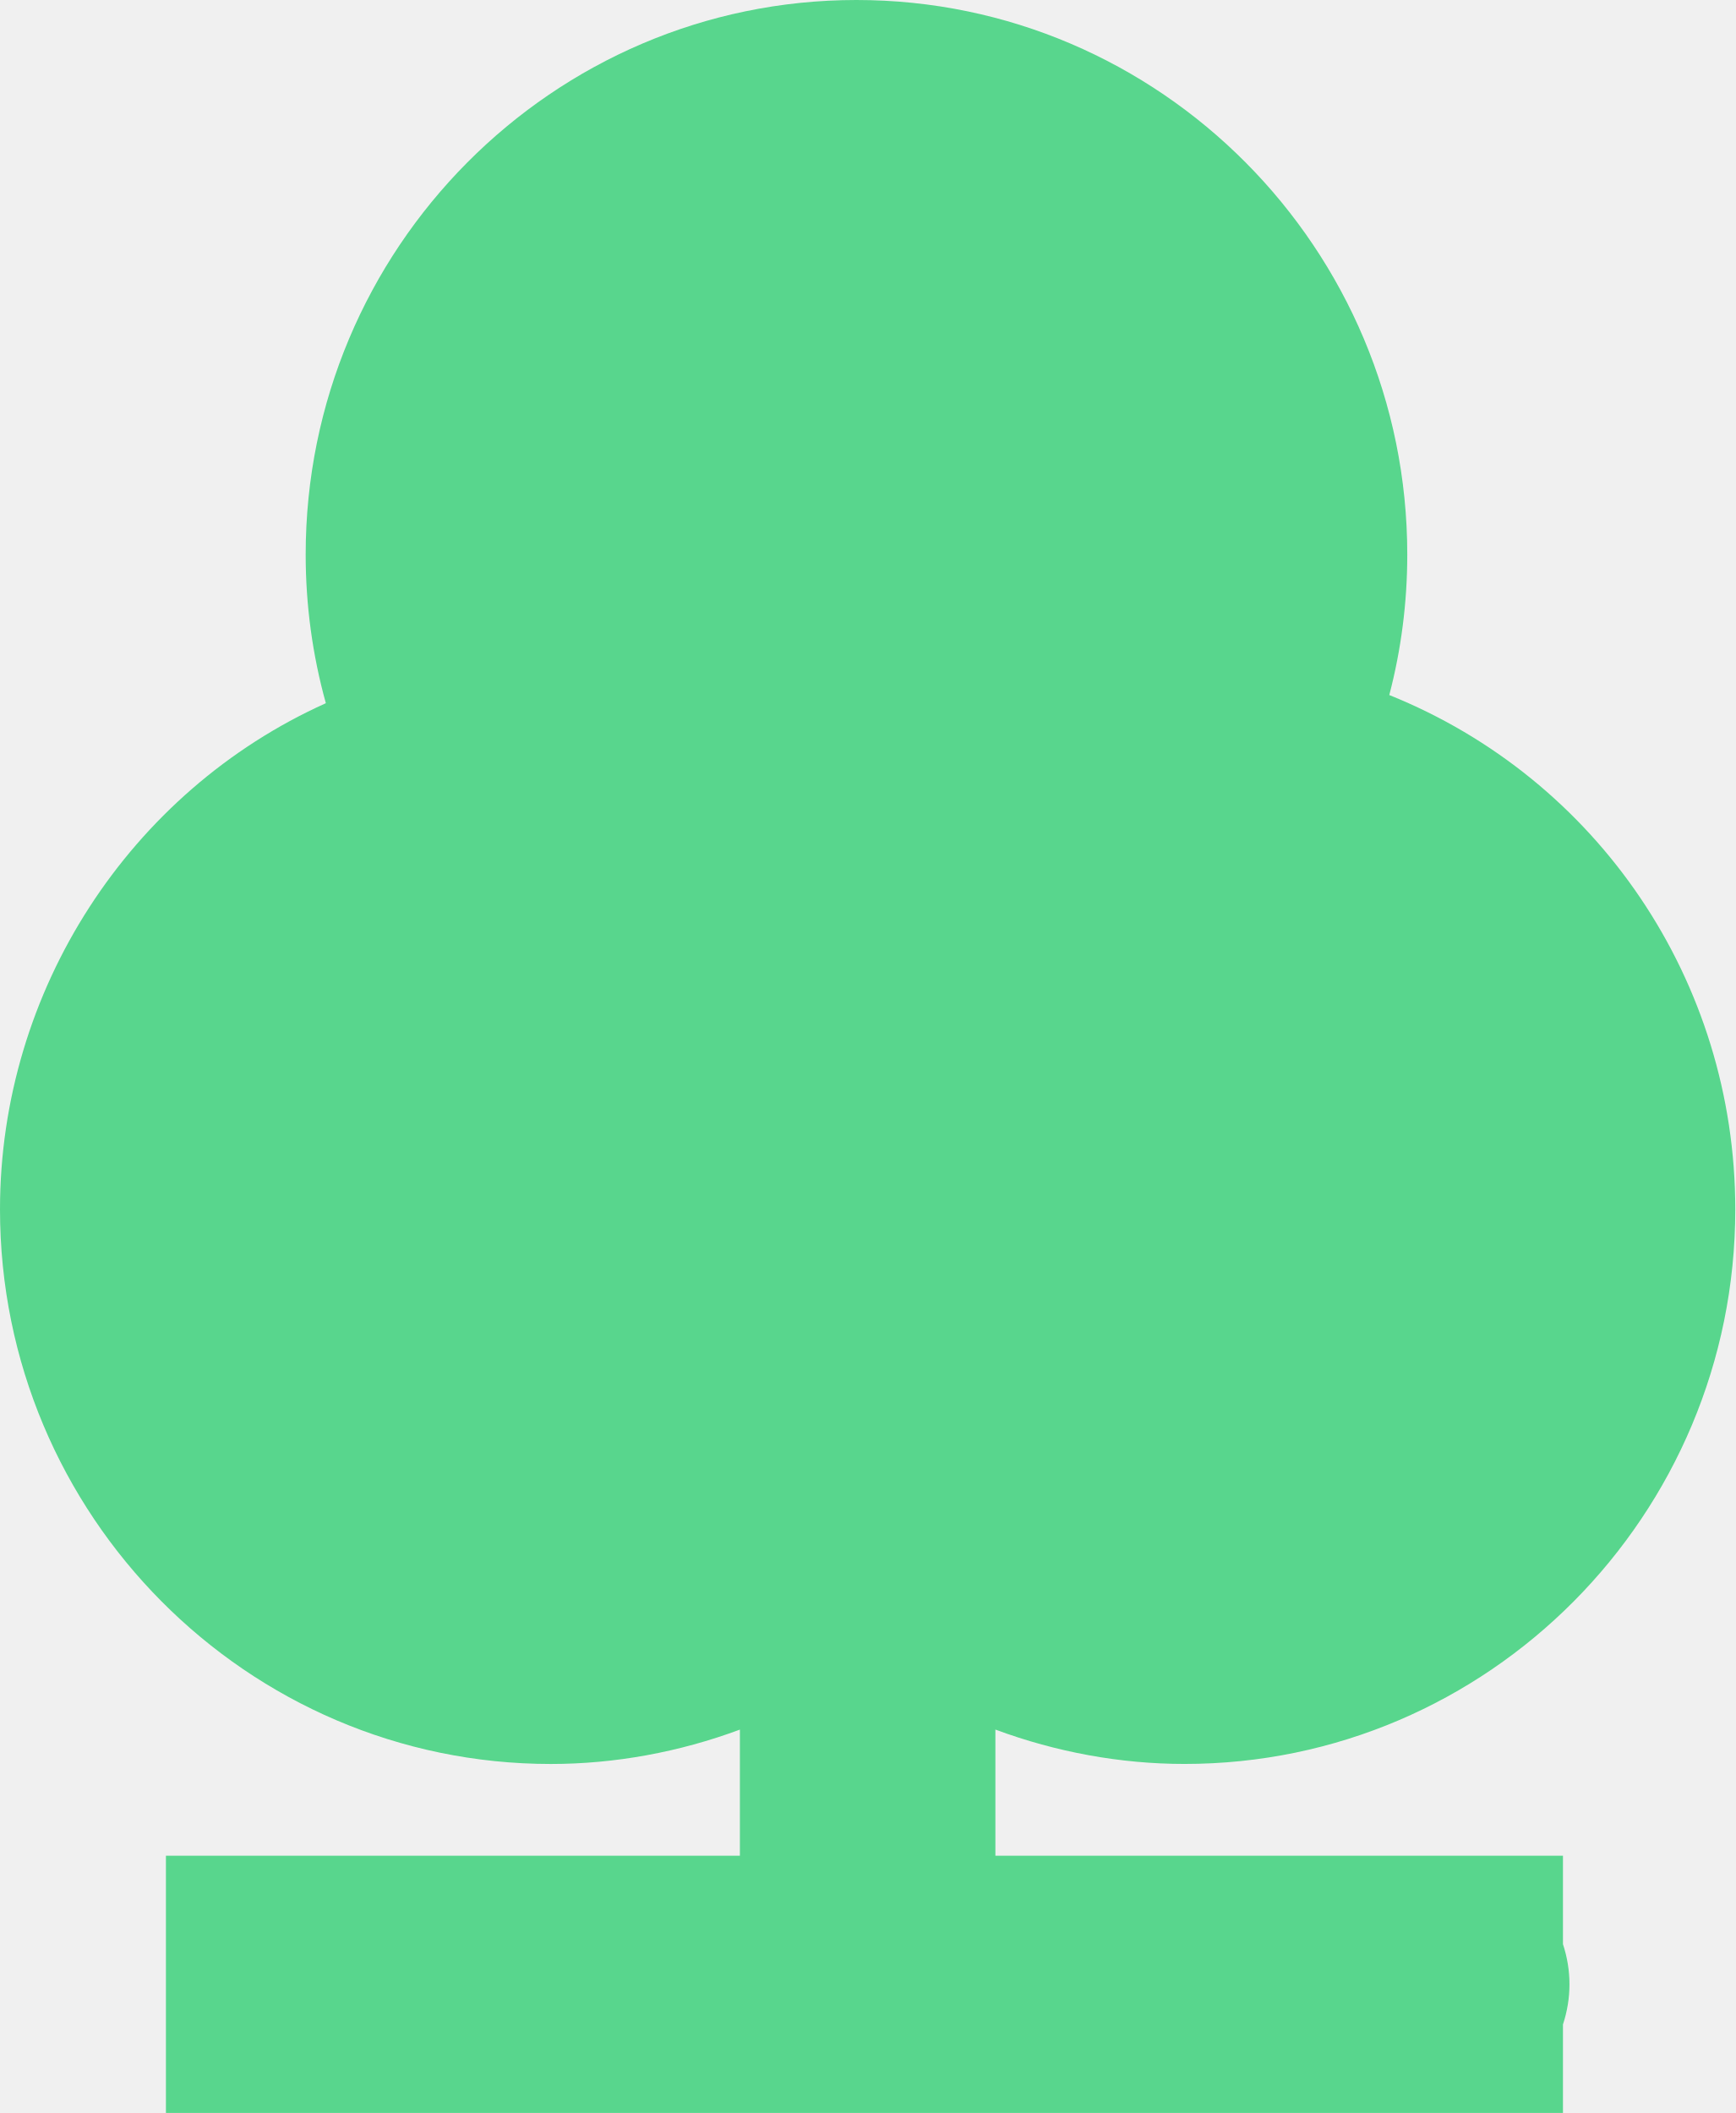
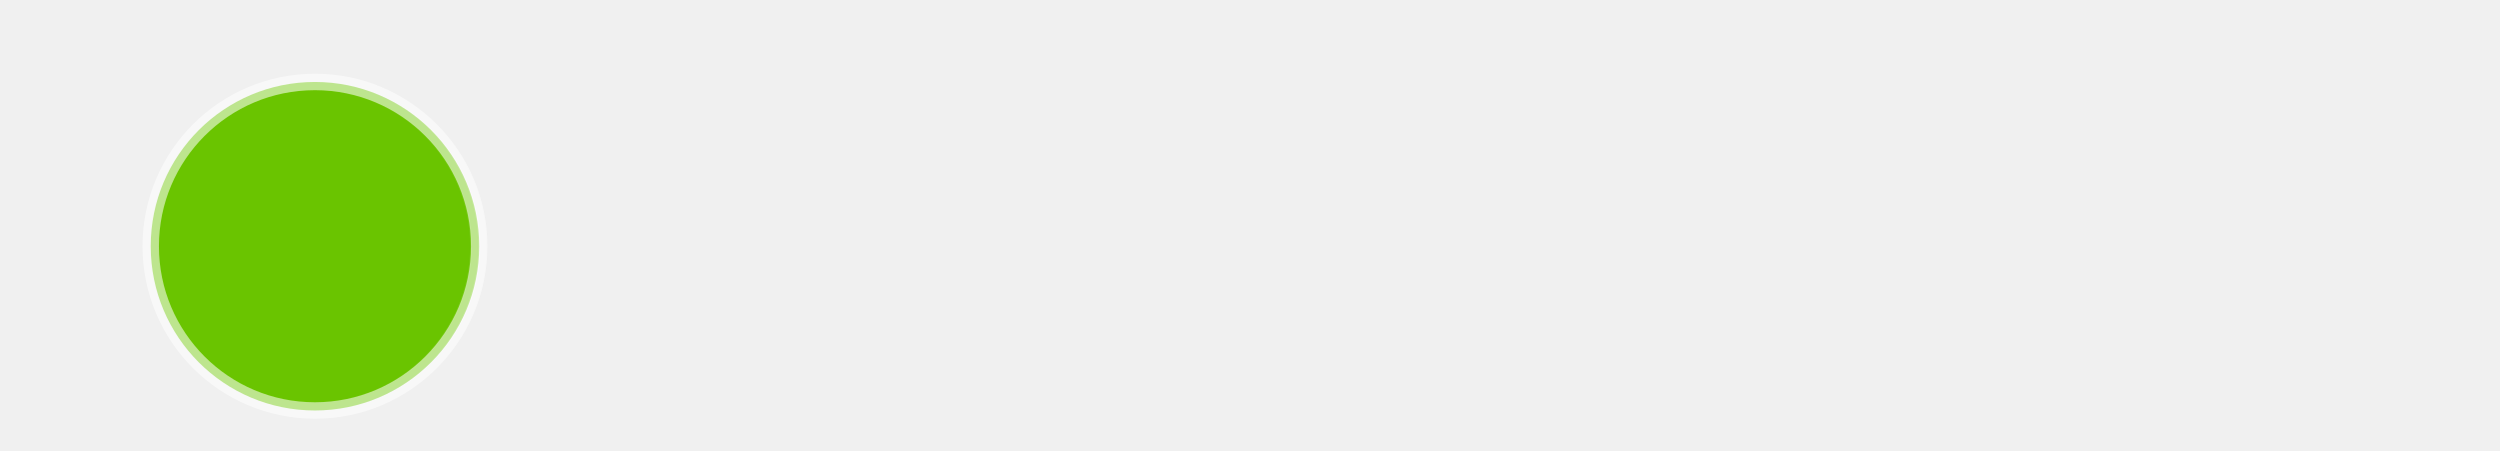
- <svg xmlns="http://www.w3.org/2000/svg" version="1.1" id="Capa_1" x="0px" y="0px" viewBox="0 0 13.277 16.167" xml:space="preserve" width="13.277" height="16.167">
-   <defs id="defs41" />
-   <g id="g6" transform="matrix(0.04908267,0,0,0.0494141,-1.390561,0)" style="fill:#58d68d;stroke:none;stroke-width:2.854;stroke-miterlimit:4;stroke-dasharray:none;stroke-opacity:1;fill-opacity:1">
-     <g id="g4" style="fill:#58d68d;stroke:none;stroke-width:2.854;stroke-miterlimit:4;stroke-dasharray:none;stroke-opacity:1;fill-opacity:1">
-       <path style="fill:#58d68d;stroke:none;stroke-width:2.854;stroke-miterlimit:4;stroke-dasharray:none;stroke-opacity:1;fill-opacity:1" d="M 271.976,327.169 H 54.197 V 287.34 h 89.473 v -19.53 c -9.475,3.497 -19.512,5.322 -29.47,5.322 -47.347,0 -85.869,-38.522 -85.869,-85.869 0,-33.898 20.192,-64.705 50.796,-78.381 C 77.039,101.406 75.982,93.684 75.982,85.862 75.982,38.516 114.498,0 161.839,0 c 47.347,0 85.869,38.522 85.869,85.863 0,7.375 -0.937,14.673 -2.804,21.755 32.49,12.984 53.935,44.292 53.935,79.64 0,47.347 -38.516,85.869 -85.857,85.869 -9.965,0 -20.007,-1.826 -29.482,-5.322 v 19.53 h 88.477 v 13.694 c 0.674,2.029 1.014,4.111 1.014,6.217 0,2.106 -0.34,4.189 -1.014,6.217 v 13.706 z" id="path2" />
-     </g>
-   </g>
-   <g id="g8" transform="matrix(0.04908267,0,0,0.0494141,-1.390561,0)" style="fill:#58d68d;stroke:none;stroke-width:2.854;stroke-miterlimit:4;stroke-dasharray:none;stroke-opacity:1;fill-opacity:1">
- </g>
-   <g id="g10" transform="matrix(0.04908267,0,0,0.0494141,-1.390561,0)" style="fill:#58d68d;stroke:none;stroke-width:2.854;stroke-miterlimit:4;stroke-dasharray:none;stroke-opacity:1;fill-opacity:1">
- </g>
-   <g id="g12" transform="matrix(0.04908267,0,0,0.0494141,-1.390561,0)" style="fill:#58d68d;stroke:none;stroke-width:2.854;stroke-miterlimit:4;stroke-dasharray:none;stroke-opacity:1;fill-opacity:1">
- </g>
-   <g id="g14" transform="matrix(0.04908267,0,0,0.0494141,-1.390561,0)" style="fill:#58d68d;stroke:none;stroke-width:2.854;stroke-miterlimit:4;stroke-dasharray:none;stroke-opacity:1;fill-opacity:1">
- </g>
-   <g id="g16" transform="matrix(0.04908267,0,0,0.0494141,-1.390561,0)" style="fill:#58d68d;stroke:none;stroke-width:2.854;stroke-miterlimit:4;stroke-dasharray:none;stroke-opacity:1;fill-opacity:1">
- </g>
-   <g id="g18" transform="matrix(0.04908267,0,0,0.0494141,-1.390561,0)" style="fill:#58d68d;stroke:none;stroke-width:2.854;stroke-miterlimit:4;stroke-dasharray:none;stroke-opacity:1;fill-opacity:1">
- </g>
-   <g id="g20" transform="matrix(0.04908267,0,0,0.0494141,-1.390561,0)" style="fill:#58d68d;stroke:none;stroke-width:2.854;stroke-miterlimit:4;stroke-dasharray:none;stroke-opacity:1;fill-opacity:1">
- </g>
-   <g id="g22" transform="matrix(0.04908267,0,0,0.0494141,-1.390561,0)" style="fill:#58d68d;stroke:none;stroke-width:2.854;stroke-miterlimit:4;stroke-dasharray:none;stroke-opacity:1;fill-opacity:1">
- </g>
-   <g id="g24" transform="matrix(0.04908267,0,0,0.0494141,-1.390561,0)" style="fill:#58d68d;stroke:none;stroke-width:2.854;stroke-miterlimit:4;stroke-dasharray:none;stroke-opacity:1;fill-opacity:1">
- </g>
-   <g id="g26" transform="matrix(0.04908267,0,0,0.0494141,-1.390561,0)" style="fill:#58d68d;stroke:none;stroke-width:2.854;stroke-miterlimit:4;stroke-dasharray:none;stroke-opacity:1;fill-opacity:1">
- </g>
-   <g id="g28" transform="matrix(0.04908267,0,0,0.0494141,-1.390561,0)" style="fill:#58d68d;stroke:none;stroke-width:2.854;stroke-miterlimit:4;stroke-dasharray:none;stroke-opacity:1;fill-opacity:1">
- </g>
-   <g id="g30" transform="matrix(0.04908267,0,0,0.0494141,-1.390561,0)" style="fill:#58d68d;stroke:none;stroke-width:2.854;stroke-miterlimit:4;stroke-dasharray:none;stroke-opacity:1;fill-opacity:1">
- </g>
-   <g id="g32" transform="matrix(0.04908267,0,0,0.0494141,-1.390561,0)" style="fill:#58d68d;stroke:none;stroke-width:2.854;stroke-miterlimit:4;stroke-dasharray:none;stroke-opacity:1;fill-opacity:1">
- </g>
-   <g id="g34" transform="matrix(0.04908267,0,0,0.0494141,-1.390561,0)" style="fill:#58d68d;stroke:none;stroke-width:2.854;stroke-miterlimit:4;stroke-dasharray:none;stroke-opacity:1;fill-opacity:1">
- </g>
-   <g id="g36" transform="matrix(0.04908267,0,0,0.0494141,-1.390561,0)" style="fill:#58d68d;stroke:none;stroke-width:2.854;stroke-miterlimit:4;stroke-dasharray:none;stroke-opacity:1;fill-opacity:1">
- </g>
+ <svg xmlns="http://www.w3.org/2000/svg" version="1.0" width="114.154pt" height="20.57pt" viewBox="0 0 114.154 20.57" preserveAspectRatio="xMidYMid meet" id="svg6">
+   <defs id="defs10" />
+   <g id="g6553" transform="translate(55.66367,26.82473)" />
+   <circle style="fill:#6ac400;stroke:#ffffff;stroke-width:0.75;stroke-opacity:0.558;fill-opacity:1" id="path836" cx="14.384" cy="11.243" r="7.5" />
</svg>
